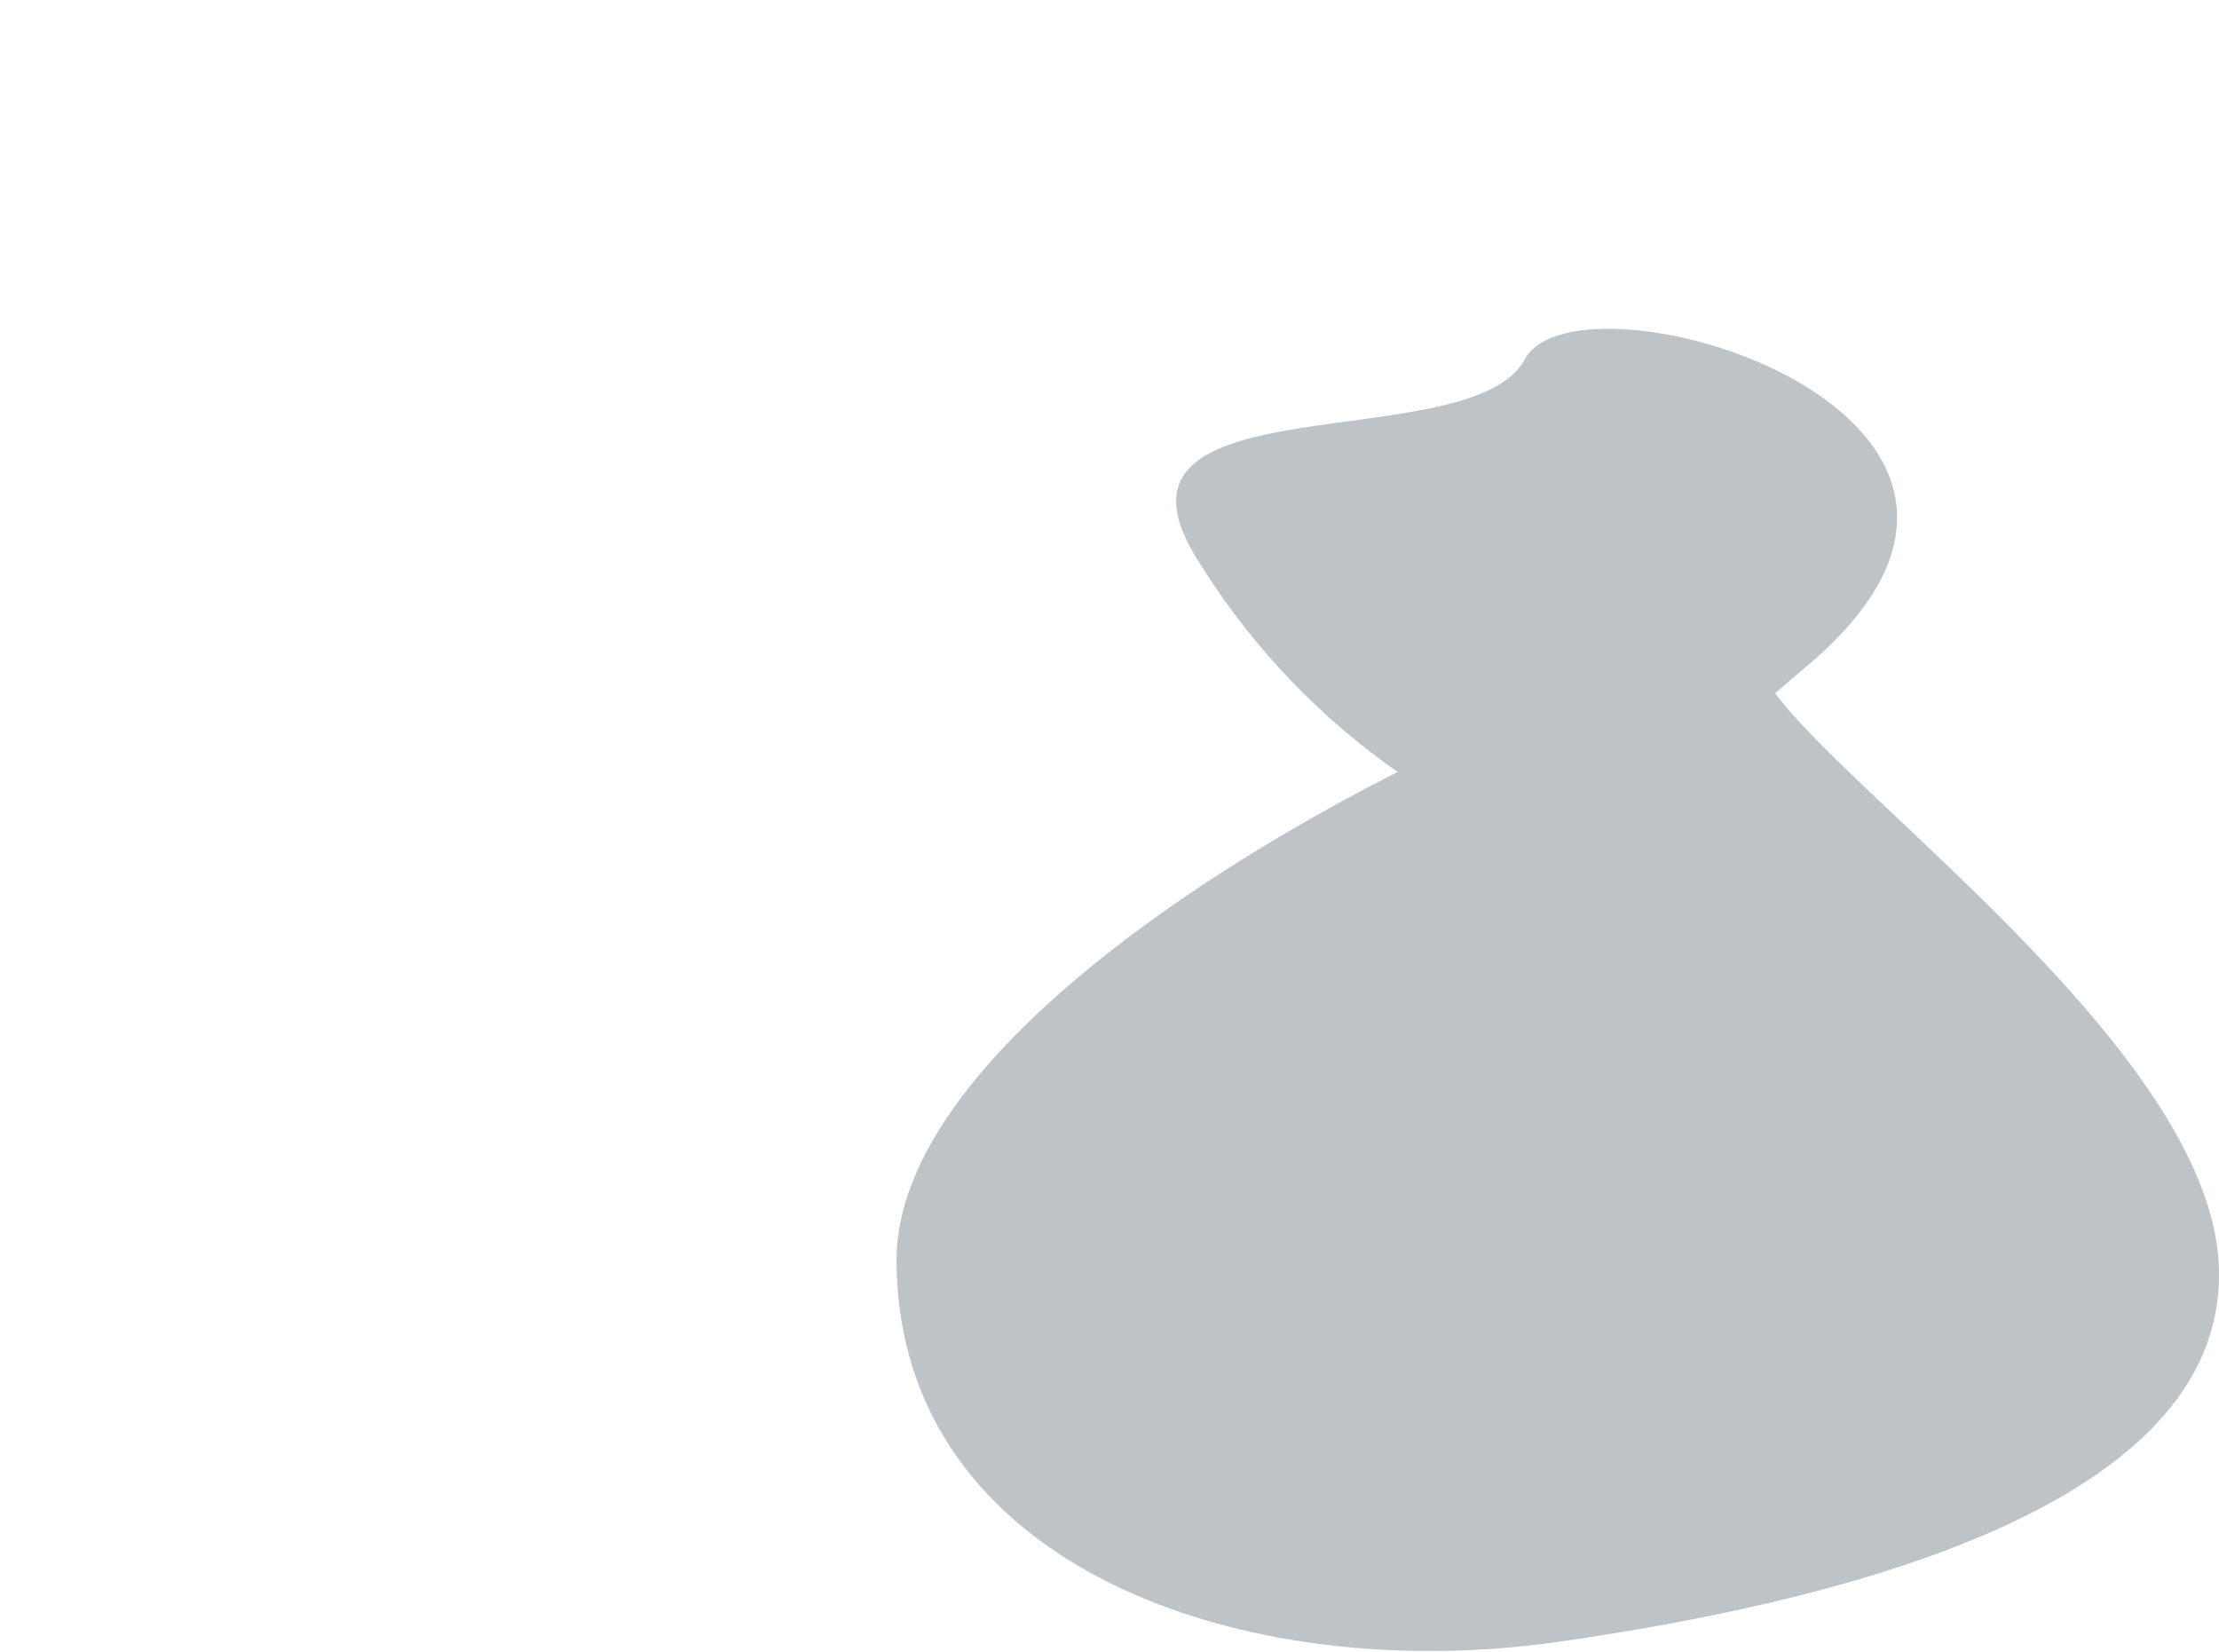
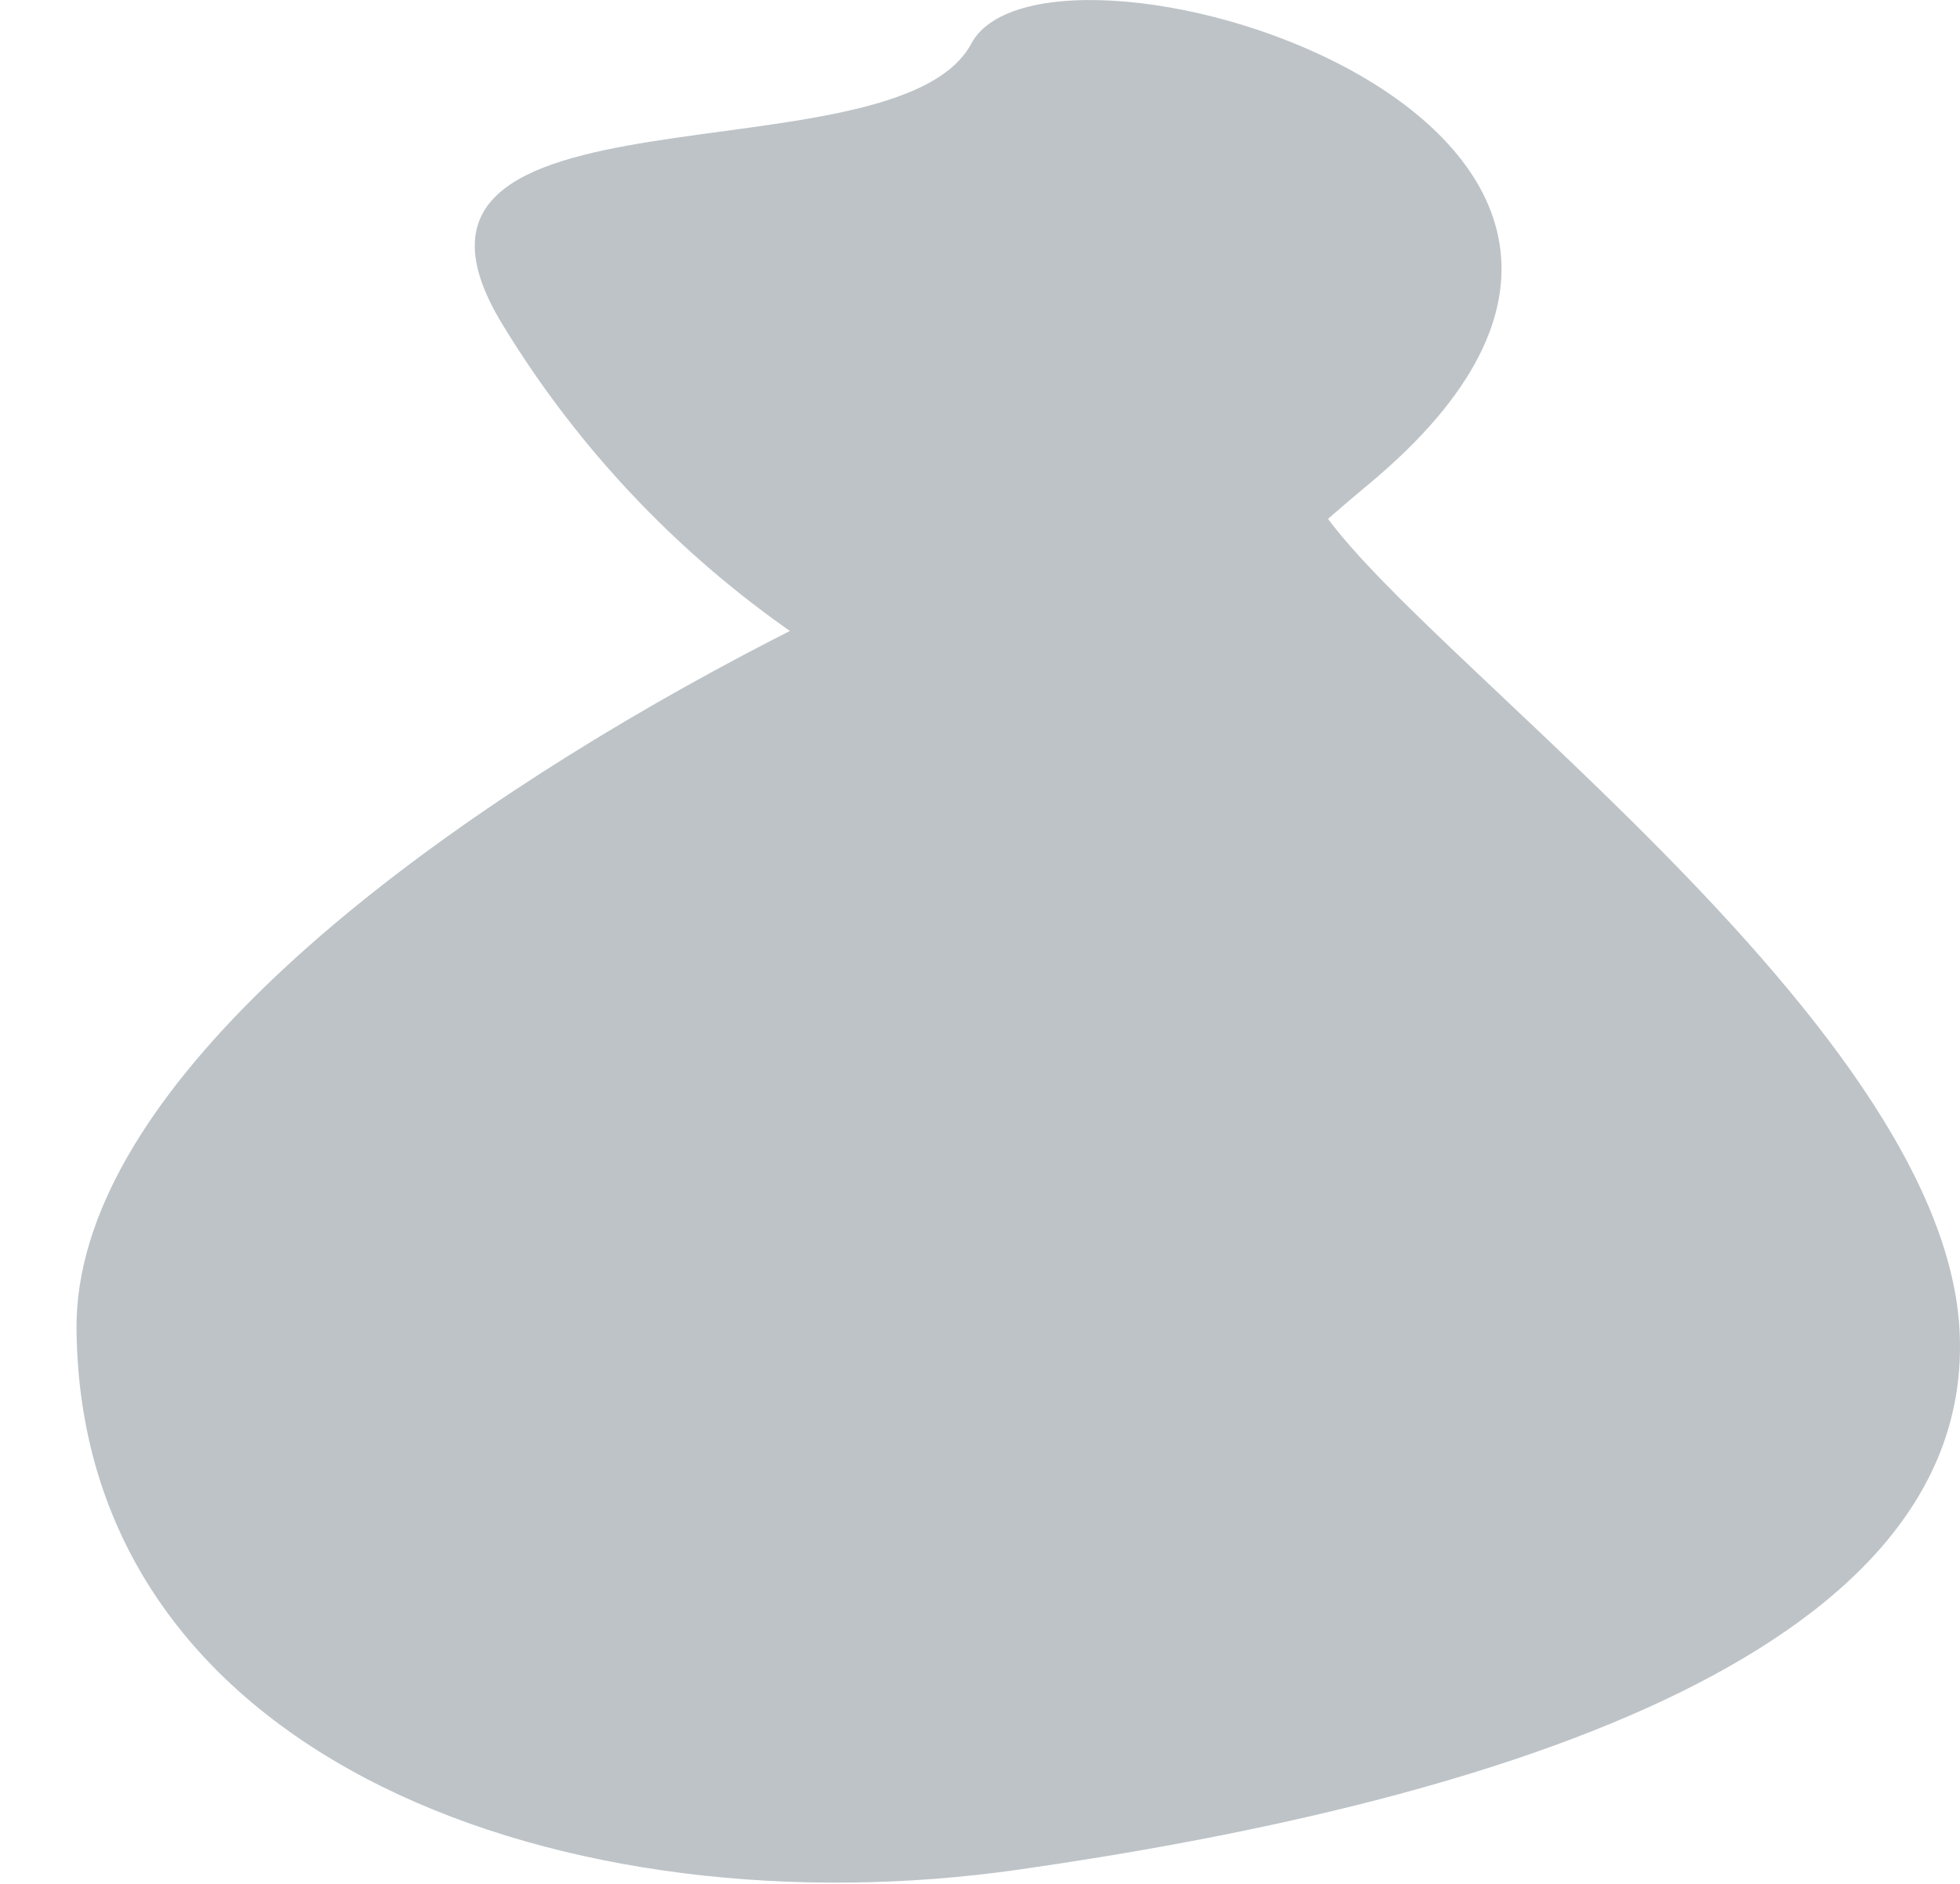
- <svg xmlns="http://www.w3.org/2000/svg" id="items_inverted" width="18.294" height="13.617" viewBox="0 0 18.294 13.617">
-   <g id="Group_484" data-name="Group 484" transform="translate(0 0)">
-     <rect id="ee-background" width="10.903" height="10.903" transform="translate(7.369 2.714)" fill="rgba(255,255,255,0)" />
-     <g id="Group_482" data-name="Group 482" transform="translate(1.528 5.358)">
-       <g id="Layer_2" transform="translate(0 0)">
-         <g id="Layer_1-2">
-           <path id="Path_618" data-name="Path 618" d="M392.284,5.7c.064.661,3.679,3.026,3.789,4.958s-2.877,2.762-5.45,3.129-5.427-.606-5.45-3.129C385.148,8.011,392.22,5.043,392.284,5.7Z" transform="translate(-379.31 -5.61)" fill="#bdc3c7" />
-           <path id="Path_619" data-name="Path 619" d="M276.967,17.283" transform="translate(-276.967 -14.786)" fill="#bdc3c7" stroke="#000" stroke-width="0" />
+ <svg xmlns="http://www.w3.org/2000/svg" width="11.346" height="10.905" viewBox="0 0 11.346 10.905">
+   <g id="items_inverted" transform="translate(-6.948 -2.712)">
+     <g id="Group_484" data-name="Group 484" transform="translate(0 0)">
+       <rect id="ee-background" width="10.903" height="10.903" transform="translate(7.369 2.714)" fill="rgba(255,255,255,0)" />
+       <g id="Group_482" data-name="Group 482" transform="translate(6.948 5.358)">
+         <g id="Layer_2" transform="translate(0 0)">
+           <g id="Layer_1-2">
+             <path id="Path_618" data-name="Path 618" d="M392.284,5.7c.064.661,3.679,3.026,3.789,4.958s-2.877,2.762-5.45,3.129-5.427-.606-5.45-3.129C385.148,8.011,392.22,5.043,392.284,5.7Z" transform="translate(-384.73 -5.61)" fill="#bdc3c7" />
+             <path id="Path_619" data-name="Path 619" d="M276.967,17.283" transform="translate(-276.967 -14.786)" fill="#bdc3c7" stroke="#000" stroke-width="0" />
+           </g>
        </g>
      </g>
-     </g>
-     <g id="Group_483" data-name="Group 483" transform="translate(0 0)">
-       <g id="g-3">
-         <g id="g-4" transform="translate(0)">
-           <path id="Path_620" data-name="Path 620" d="M185.791,16.162c.443-.826,4.8.473,2.3,2.551s-.372,1.83-1.367,1.749a5.923,5.923,0,0,1-3.651-2.68C182.184,16.312,185.349,16.987,185.791,16.162Z" transform="translate(-173.22 -13.2)" fill="#bdc3c7" />
-           <path id="Path_621" data-name="Path 621" transform="translate(0)" fill="#bdc3c7" stroke="#000" stroke-width="0" />
-           <path id="Path_622" data-name="Path 622" d="M213.551,22.582h0" transform="translate(-198.635 -18.735)" fill="#bdc3c7" stroke="#000" stroke-width="0" />
-           <path id="Path_623" data-name="Path 623" d="M205.63,27.292" transform="translate(-192.063 -22.642)" fill="#bdc3c7" stroke="#000" stroke-width="0" />
+       <g id="Group_483" data-name="Group 483" transform="translate(7.369 2.714)">
+         <g id="g-3" transform="translate(0)">
+           <g id="g-4">
+             <path id="Path_620" data-name="Path 620" d="M185.791,16.162c.443-.826,4.8.473,2.3,2.551s-.372,1.83-1.367,1.749a5.923,5.923,0,0,1-3.651-2.68C182.184,16.312,185.349,16.987,185.791,16.162Z" transform="translate(-180.589 -15.912)" fill="#bdc3c7" />
+             <path id="Path_621" data-name="Path 621" fill="#bdc3c7" stroke="#000" stroke-width="0" />
+             <path id="Path_622" data-name="Path 622" d="M213.551,22.582h0" transform="translate(-206.004 -20.163)" fill="#bdc3c7" stroke="#000" stroke-width="0" />
+             <path id="Path_623" data-name="Path 623" d="M205.63,27.292" transform="translate(-199.432 -24.367)" fill="#bdc3c7" stroke="#000" stroke-width="0" />
+           </g>
        </g>
      </g>
    </g>
  </g>
</svg>
